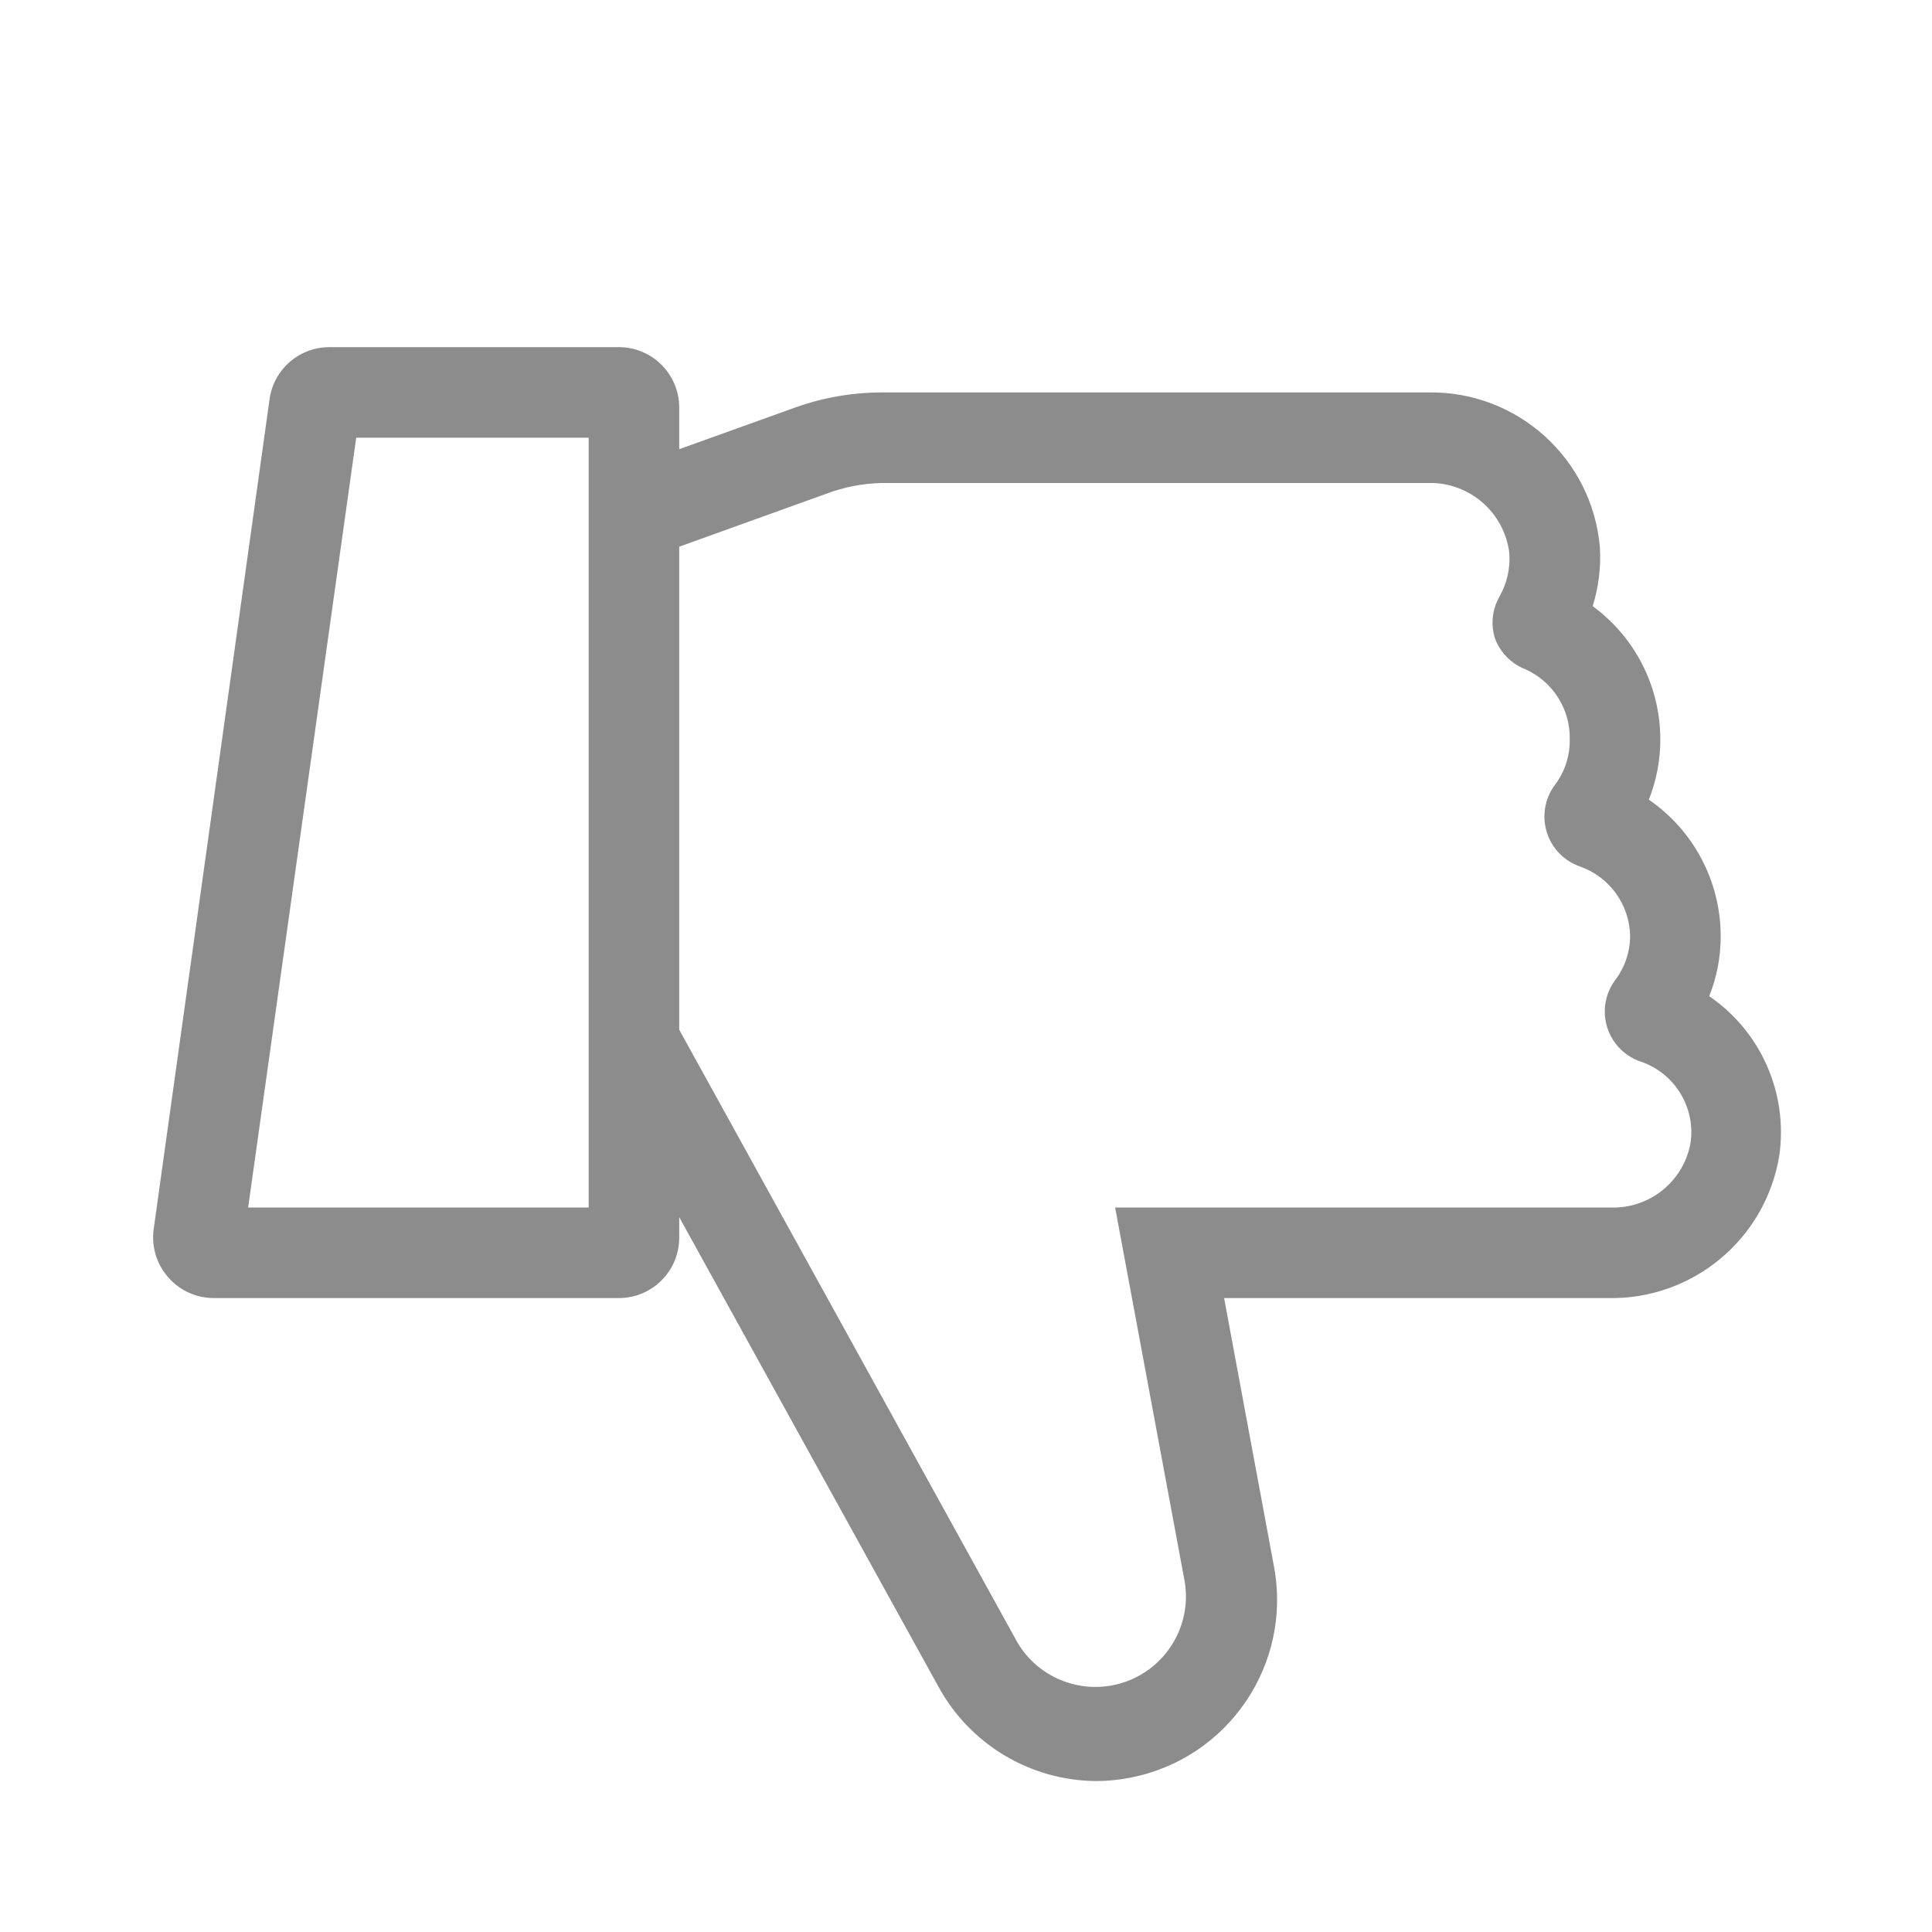
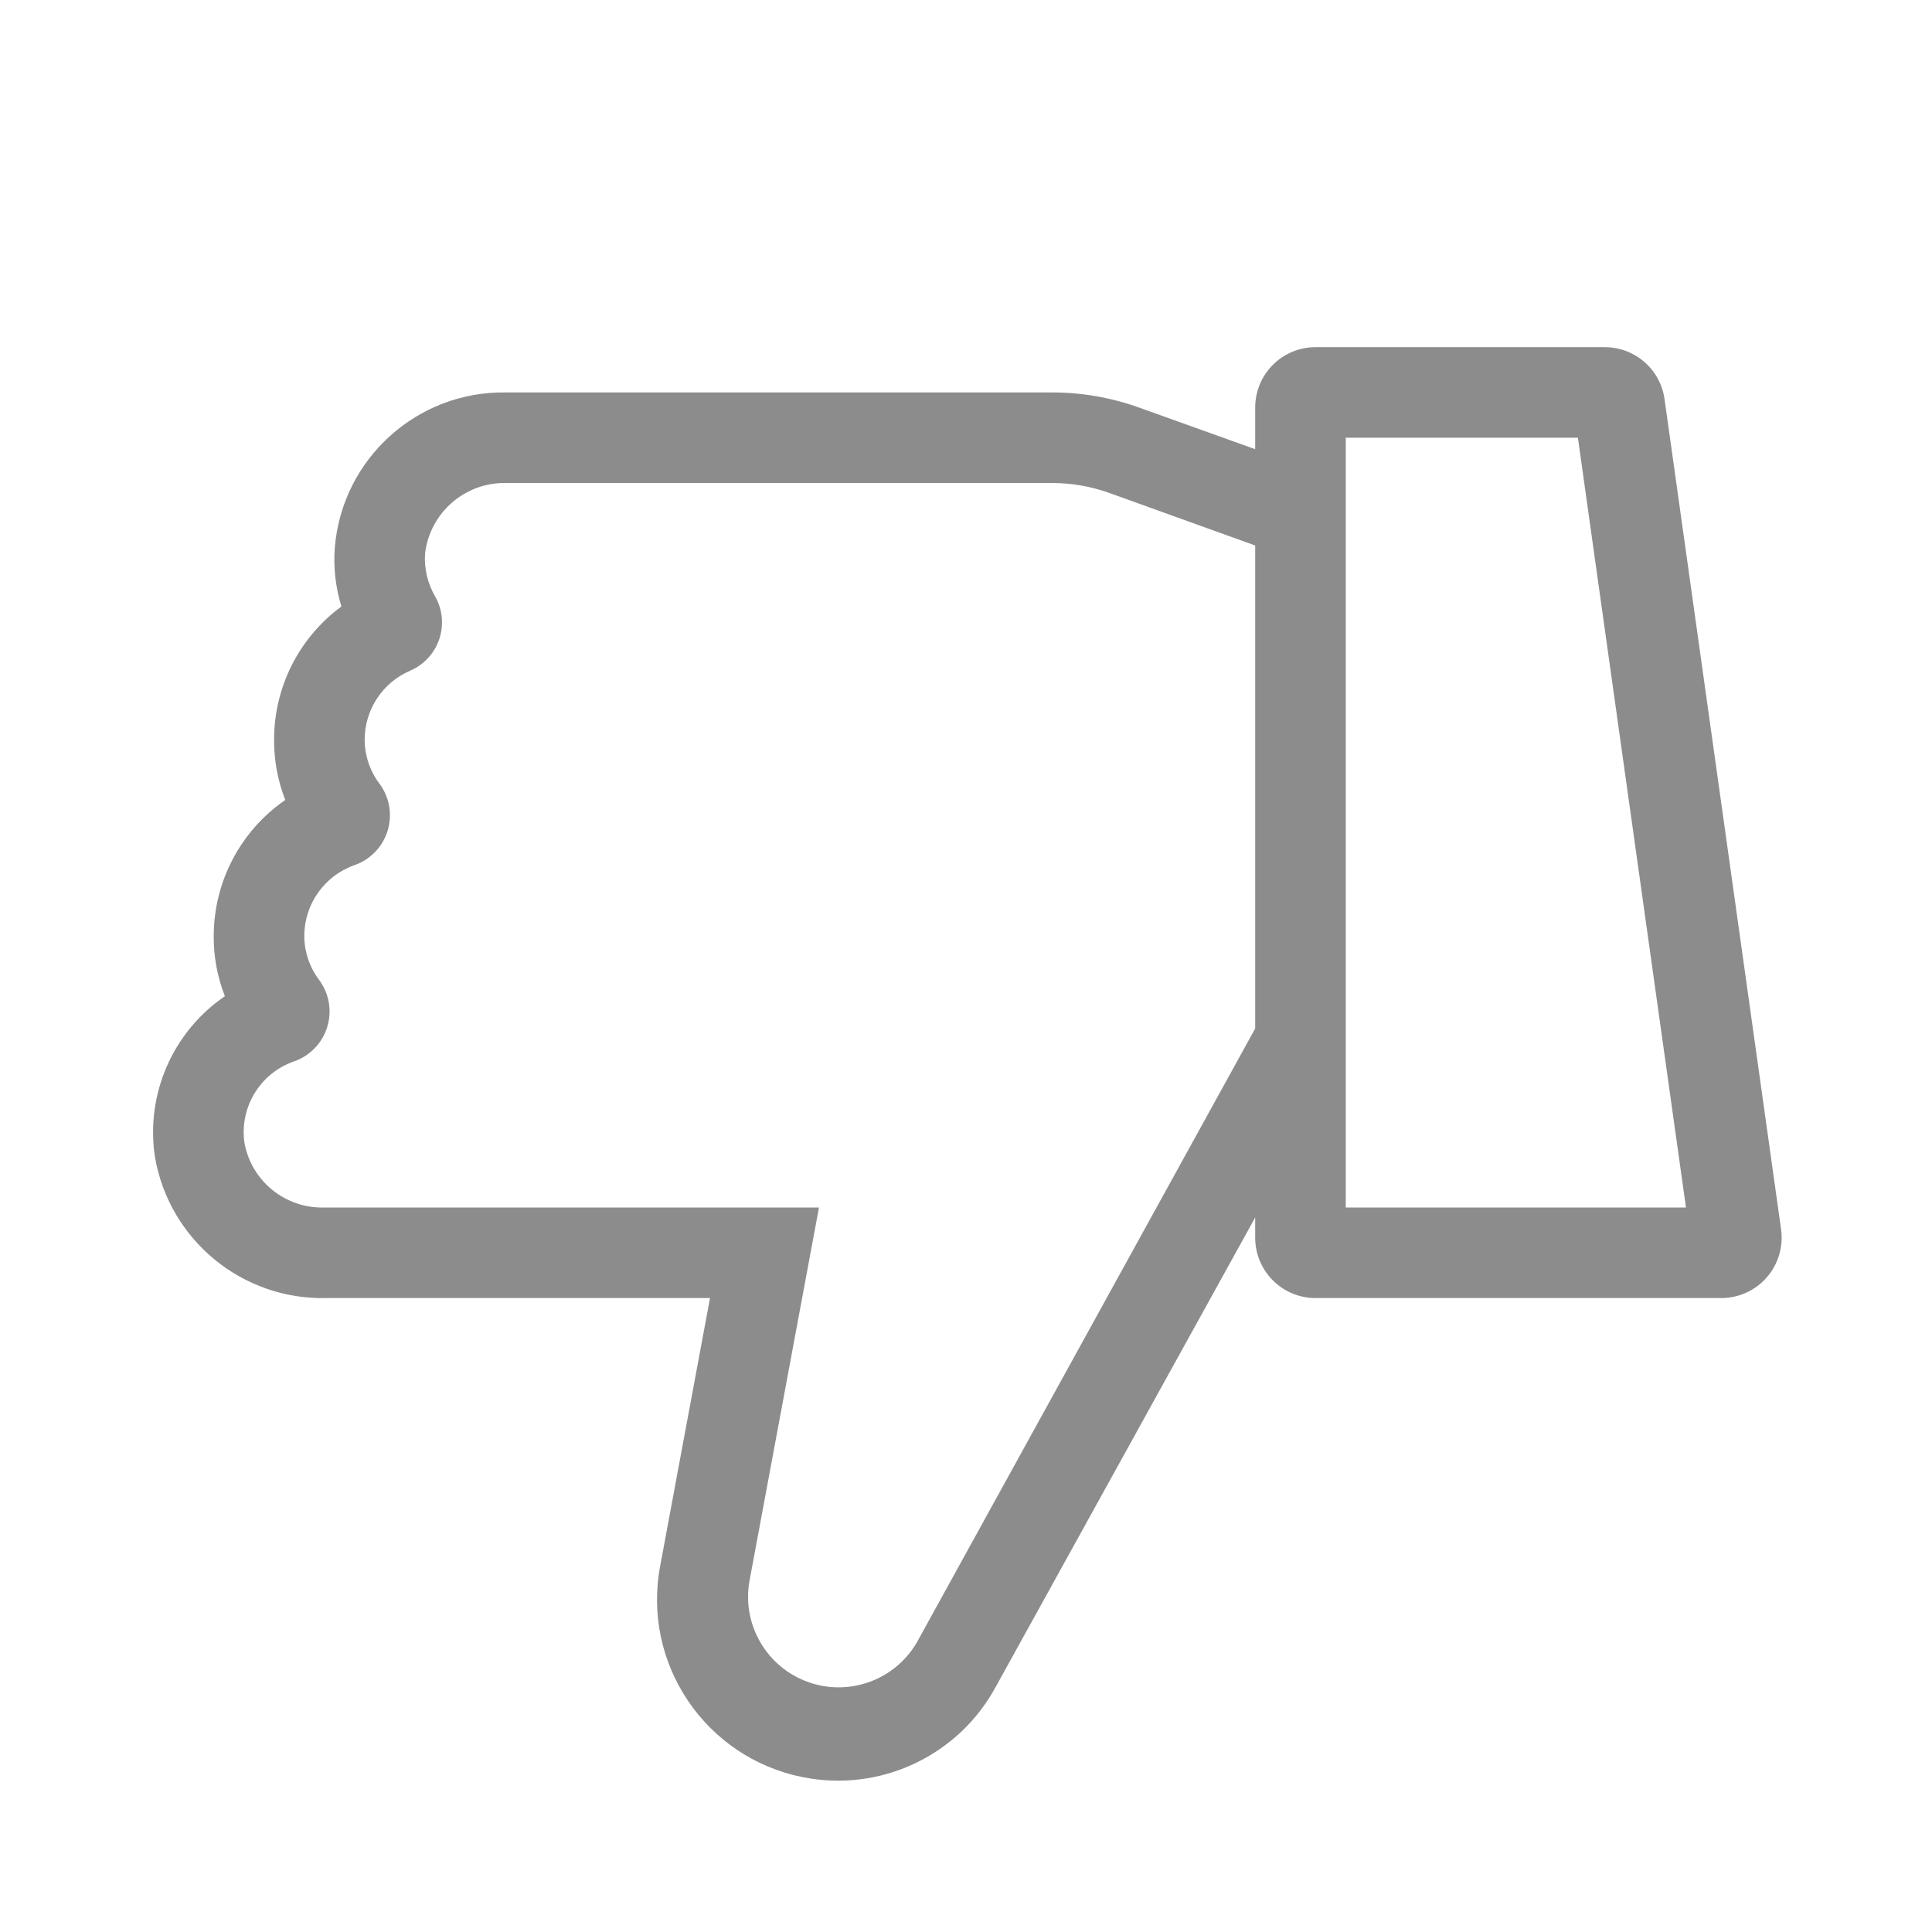
<svg xmlns="http://www.w3.org/2000/svg" viewBox="0 0 64 64">
  <defs>
    <style>.cls-1{fill:none;}.cls-2{fill:#8c8c8c;}</style>
  </defs>
  <g id="Square">
    <rect class="cls-1" width="64" height="64" />
  </g>
  <g id="Icon">
-     <path class="cls-2" d="M5.57,42.31a2,2,0,0,0,1.5.69H20.5a2,2,0,0,0,2-2v-.68l8.58,15.54A6,6,0,0,0,36.31,59a5.81,5.81,0,0,0,1.17-.12,6,6,0,0,0,4.72-7L40.55,43h12.7a5.63,5.63,0,0,0,5.69-4.71A5.46,5.46,0,0,0,56.62,33,5.32,5.32,0,0,0,57,31a5.49,5.49,0,0,0-2.38-4.51,5.38,5.38,0,0,0,.38-2,5.47,5.47,0,0,0-2.24-4.41A5.5,5.5,0,0,0,53,18.15,5.61,5.61,0,0,0,47.31,13H29.22a8.55,8.55,0,0,0-2.88.5L22.5,14.88V13.5a2,2,0,0,0-2-2H10.93a2,2,0,0,0-2,1.72L5.09,40.72A2,2,0,0,0,5.57,42.31Zm16.93-8.2v-16l4.86-1.75A5.55,5.55,0,0,1,29.22,16H47.31A2.64,2.64,0,0,1,50,18.34a2.57,2.57,0,0,1-.32,1.41,1.73,1.73,0,0,0-.15,1.42,1.76,1.76,0,0,0,1,1A2.49,2.49,0,0,1,52,24.5,2.44,2.44,0,0,1,51.51,26a1.75,1.75,0,0,0,.82,2.7A2.49,2.49,0,0,1,54,31a2.44,2.44,0,0,1-.49,1.46,1.75,1.75,0,0,0,.82,2.7A2.47,2.47,0,0,1,56,37.87,2.6,2.6,0,0,1,53.34,40H36.94l2.31,12.42a3,3,0,0,1-5.54,2ZM8.22,40,11.8,14.5h7.7V40Z" />
+     <path class="cls-2" d="M59,40.72l-3.86-27.5a2,2,0,0,0-2-1.72H43.58a2,2,0,0,0-2,2v1.38L37.73,13.5a8.5,8.5,0,0,0-2.87-.5H16.77a5.6,5.6,0,0,0-5.68,5.15,5.27,5.27,0,0,0,.22,1.94A5.47,5.47,0,0,0,9.08,24.5a5.37,5.37,0,0,0,.37,2A5.48,5.48,0,0,0,7.08,31a5.32,5.32,0,0,0,.37,2,5.46,5.46,0,0,0-2.32,5.31A5.63,5.63,0,0,0,10.83,43H23.52l-1.65,8.87a6,6,0,0,0,4.72,7,5.94,5.94,0,0,0,6.4-3l8.59-15.54V41a2,2,0,0,0,2,2H57a2,2,0,0,0,2-2.28ZM30.37,54.41a3,3,0,0,1-5.55-2L27.13,40H10.74A2.61,2.61,0,0,1,8.1,37.87a2.48,2.48,0,0,1,1.64-2.71,1.75,1.75,0,0,0,.83-2.7A2.44,2.44,0,0,1,10.08,31a2.49,2.49,0,0,1,1.66-2.34,1.75,1.75,0,0,0,.83-2.7,2.44,2.44,0,0,1-.49-1.46,2.49,2.49,0,0,1,1.5-2.28,1.74,1.74,0,0,0,.83-2.47,2.5,2.5,0,0,1-.33-1.41A2.65,2.65,0,0,1,16.77,16H34.86a5.64,5.64,0,0,1,1.86.32l4.86,1.75v16ZM44.58,40V14.5h7.69L55.85,40Z" />
  </g>
</svg>
